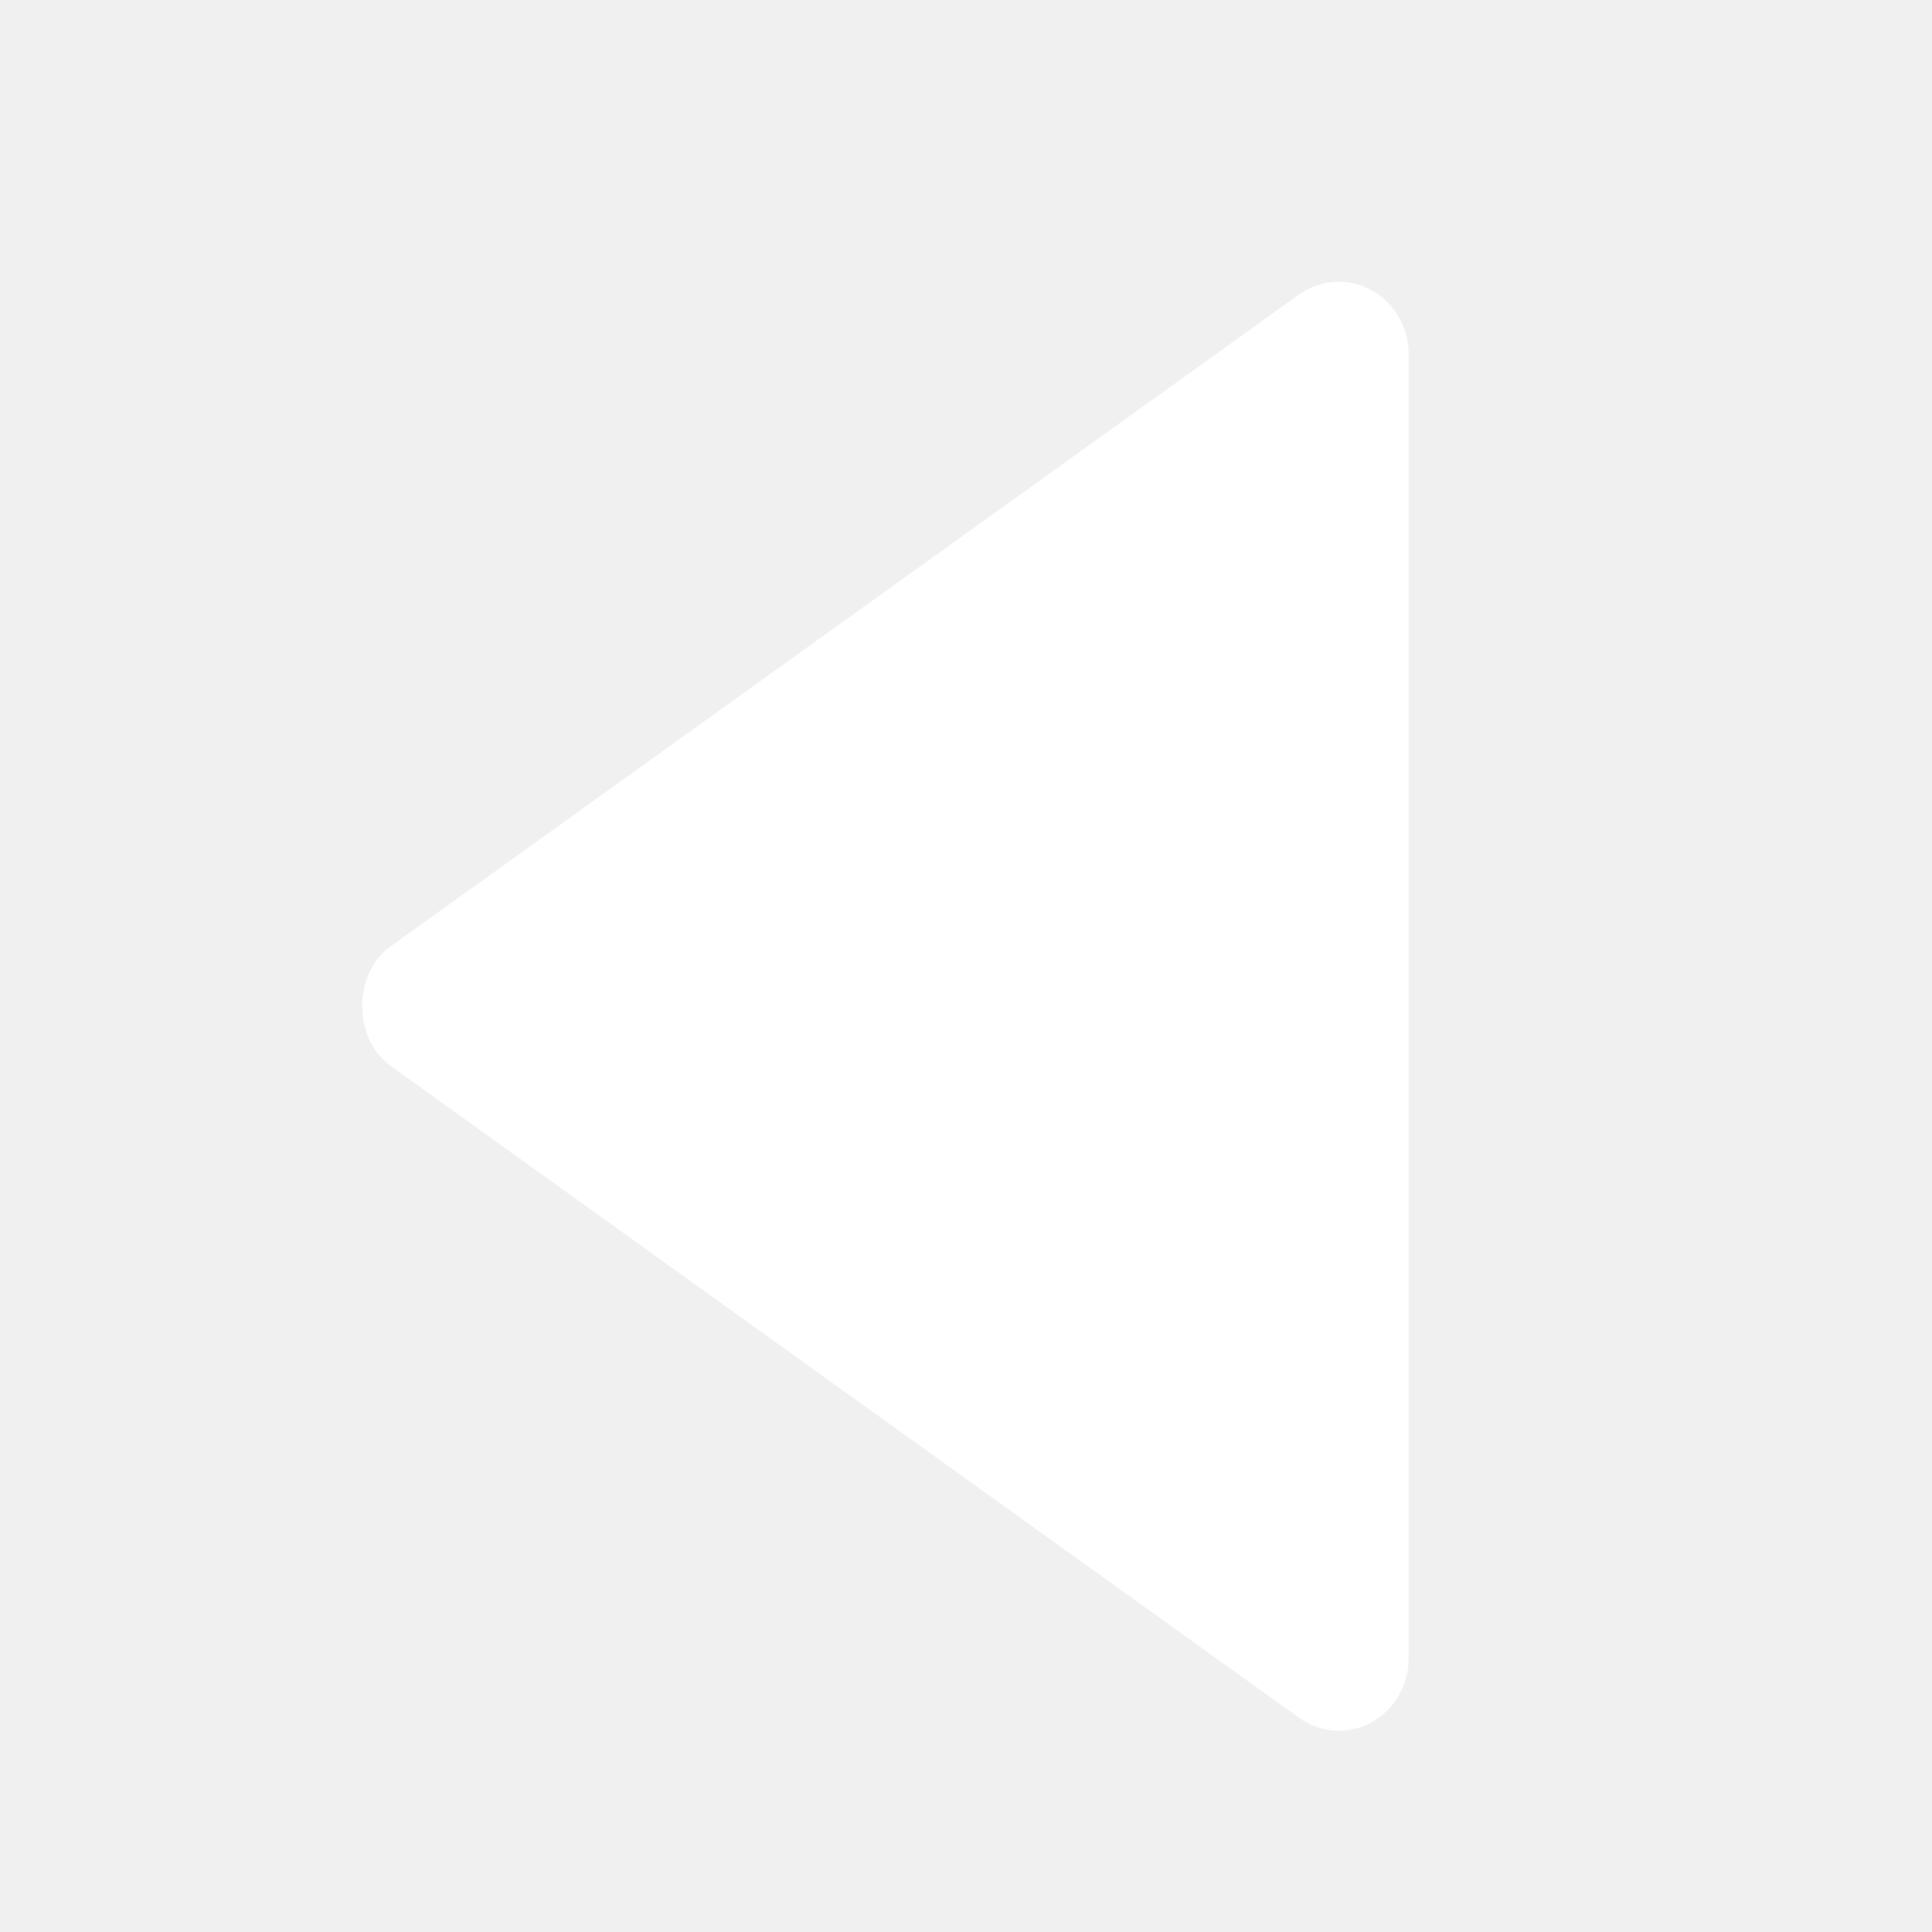
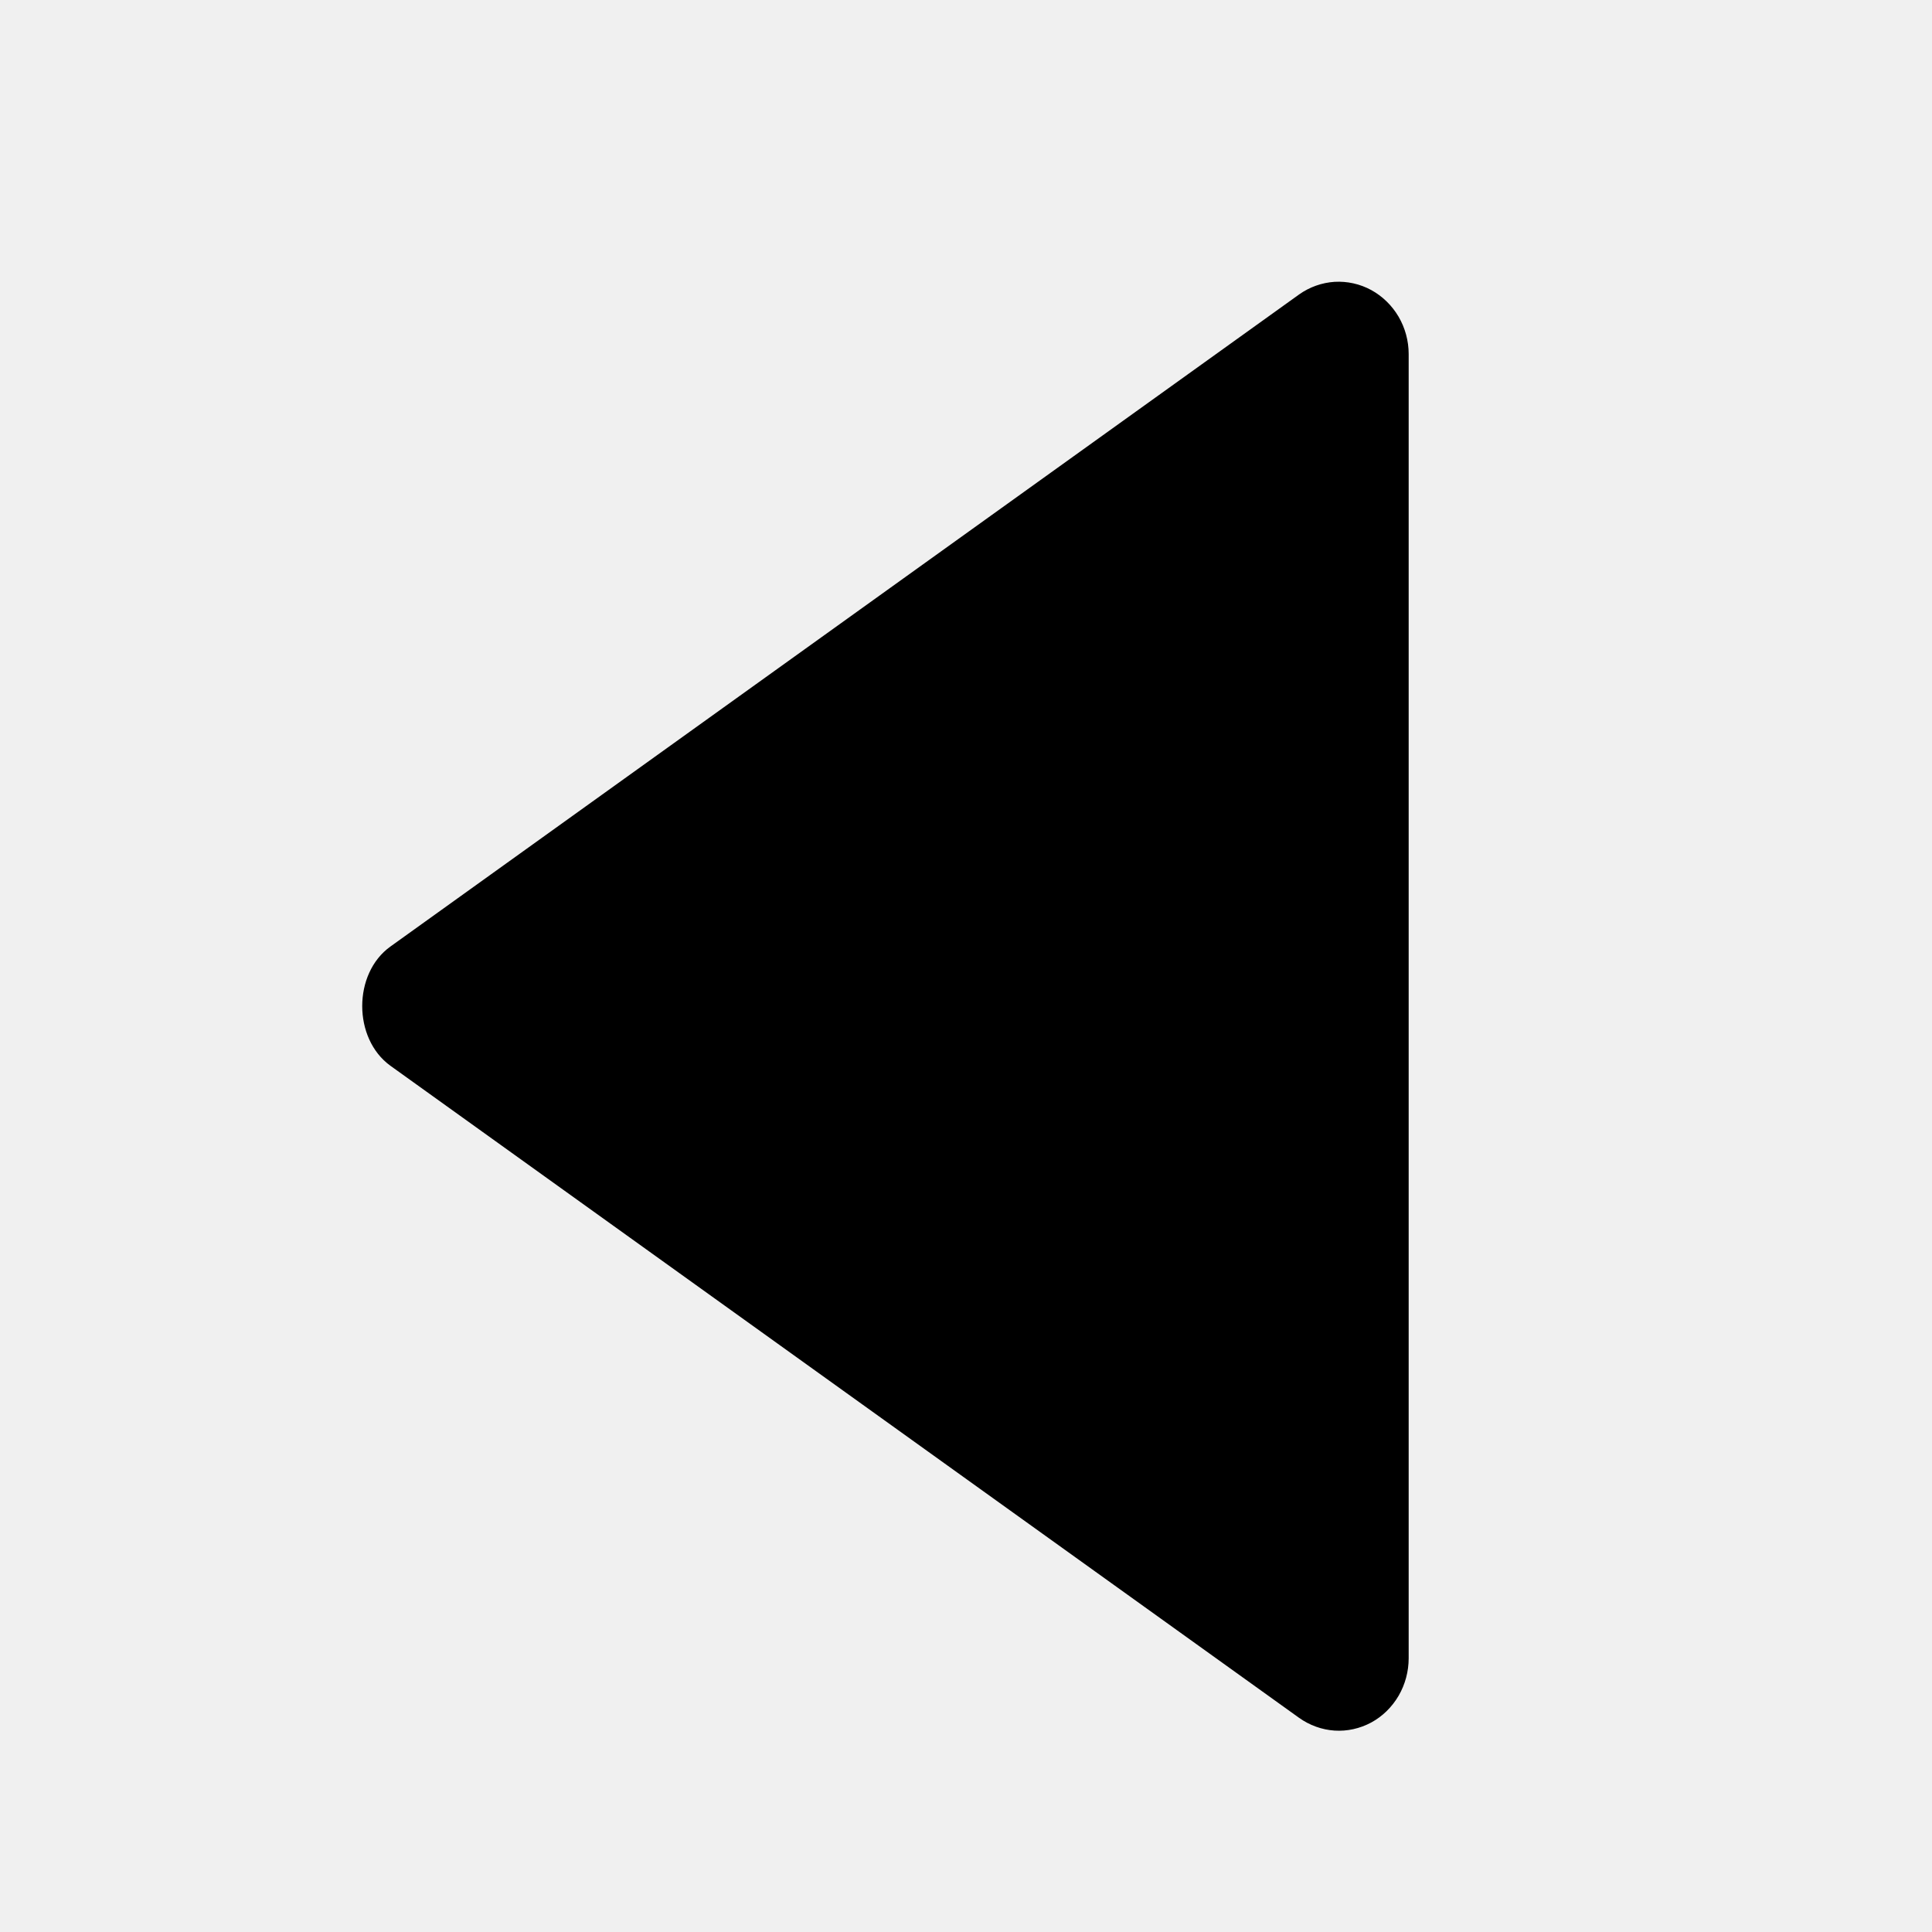
- <svg xmlns="http://www.w3.org/2000/svg" width="16" height="16" viewBox="0 0 16 16" fill="none">
-   <path d="M11.666 13.733V2.932C11.666 2.823 11.637 2.716 11.582 2.622C11.527 2.529 11.449 2.453 11.356 2.402C11.262 2.351 11.157 2.328 11.052 2.334C10.947 2.341 10.845 2.377 10.758 2.439L3.233 7.839C2.922 8.062 2.922 8.601 3.233 8.826L10.758 14.226C10.845 14.288 10.947 14.325 11.052 14.332C11.157 14.339 11.263 14.315 11.356 14.265C11.45 14.214 11.528 14.137 11.583 14.043C11.637 13.95 11.666 13.842 11.666 13.733Z" fill="white" />
+ <svg xmlns="http://www.w3.org/2000/svg" viewBox="0 0 16 16" fill="none">
+   <path d="M11.666 13.733V2.932C11.666 2.823 11.637 2.716 11.582 2.622C11.527 2.529 11.449 2.453 11.356 2.402C11.262 2.351 11.157 2.328 11.052 2.334C10.947 2.341 10.845 2.377 10.758 2.439L3.233 7.839C2.922 8.062 2.922 8.601 3.233 8.826L10.758 14.226C10.845 14.288 10.947 14.325 11.052 14.332C11.157 14.339 11.263 14.315 11.356 14.265C11.45 14.214 11.528 14.137 11.583 14.043C11.637 13.95 11.666 13.842 11.666 13.733Z" fill="currentColor" />
</svg>
